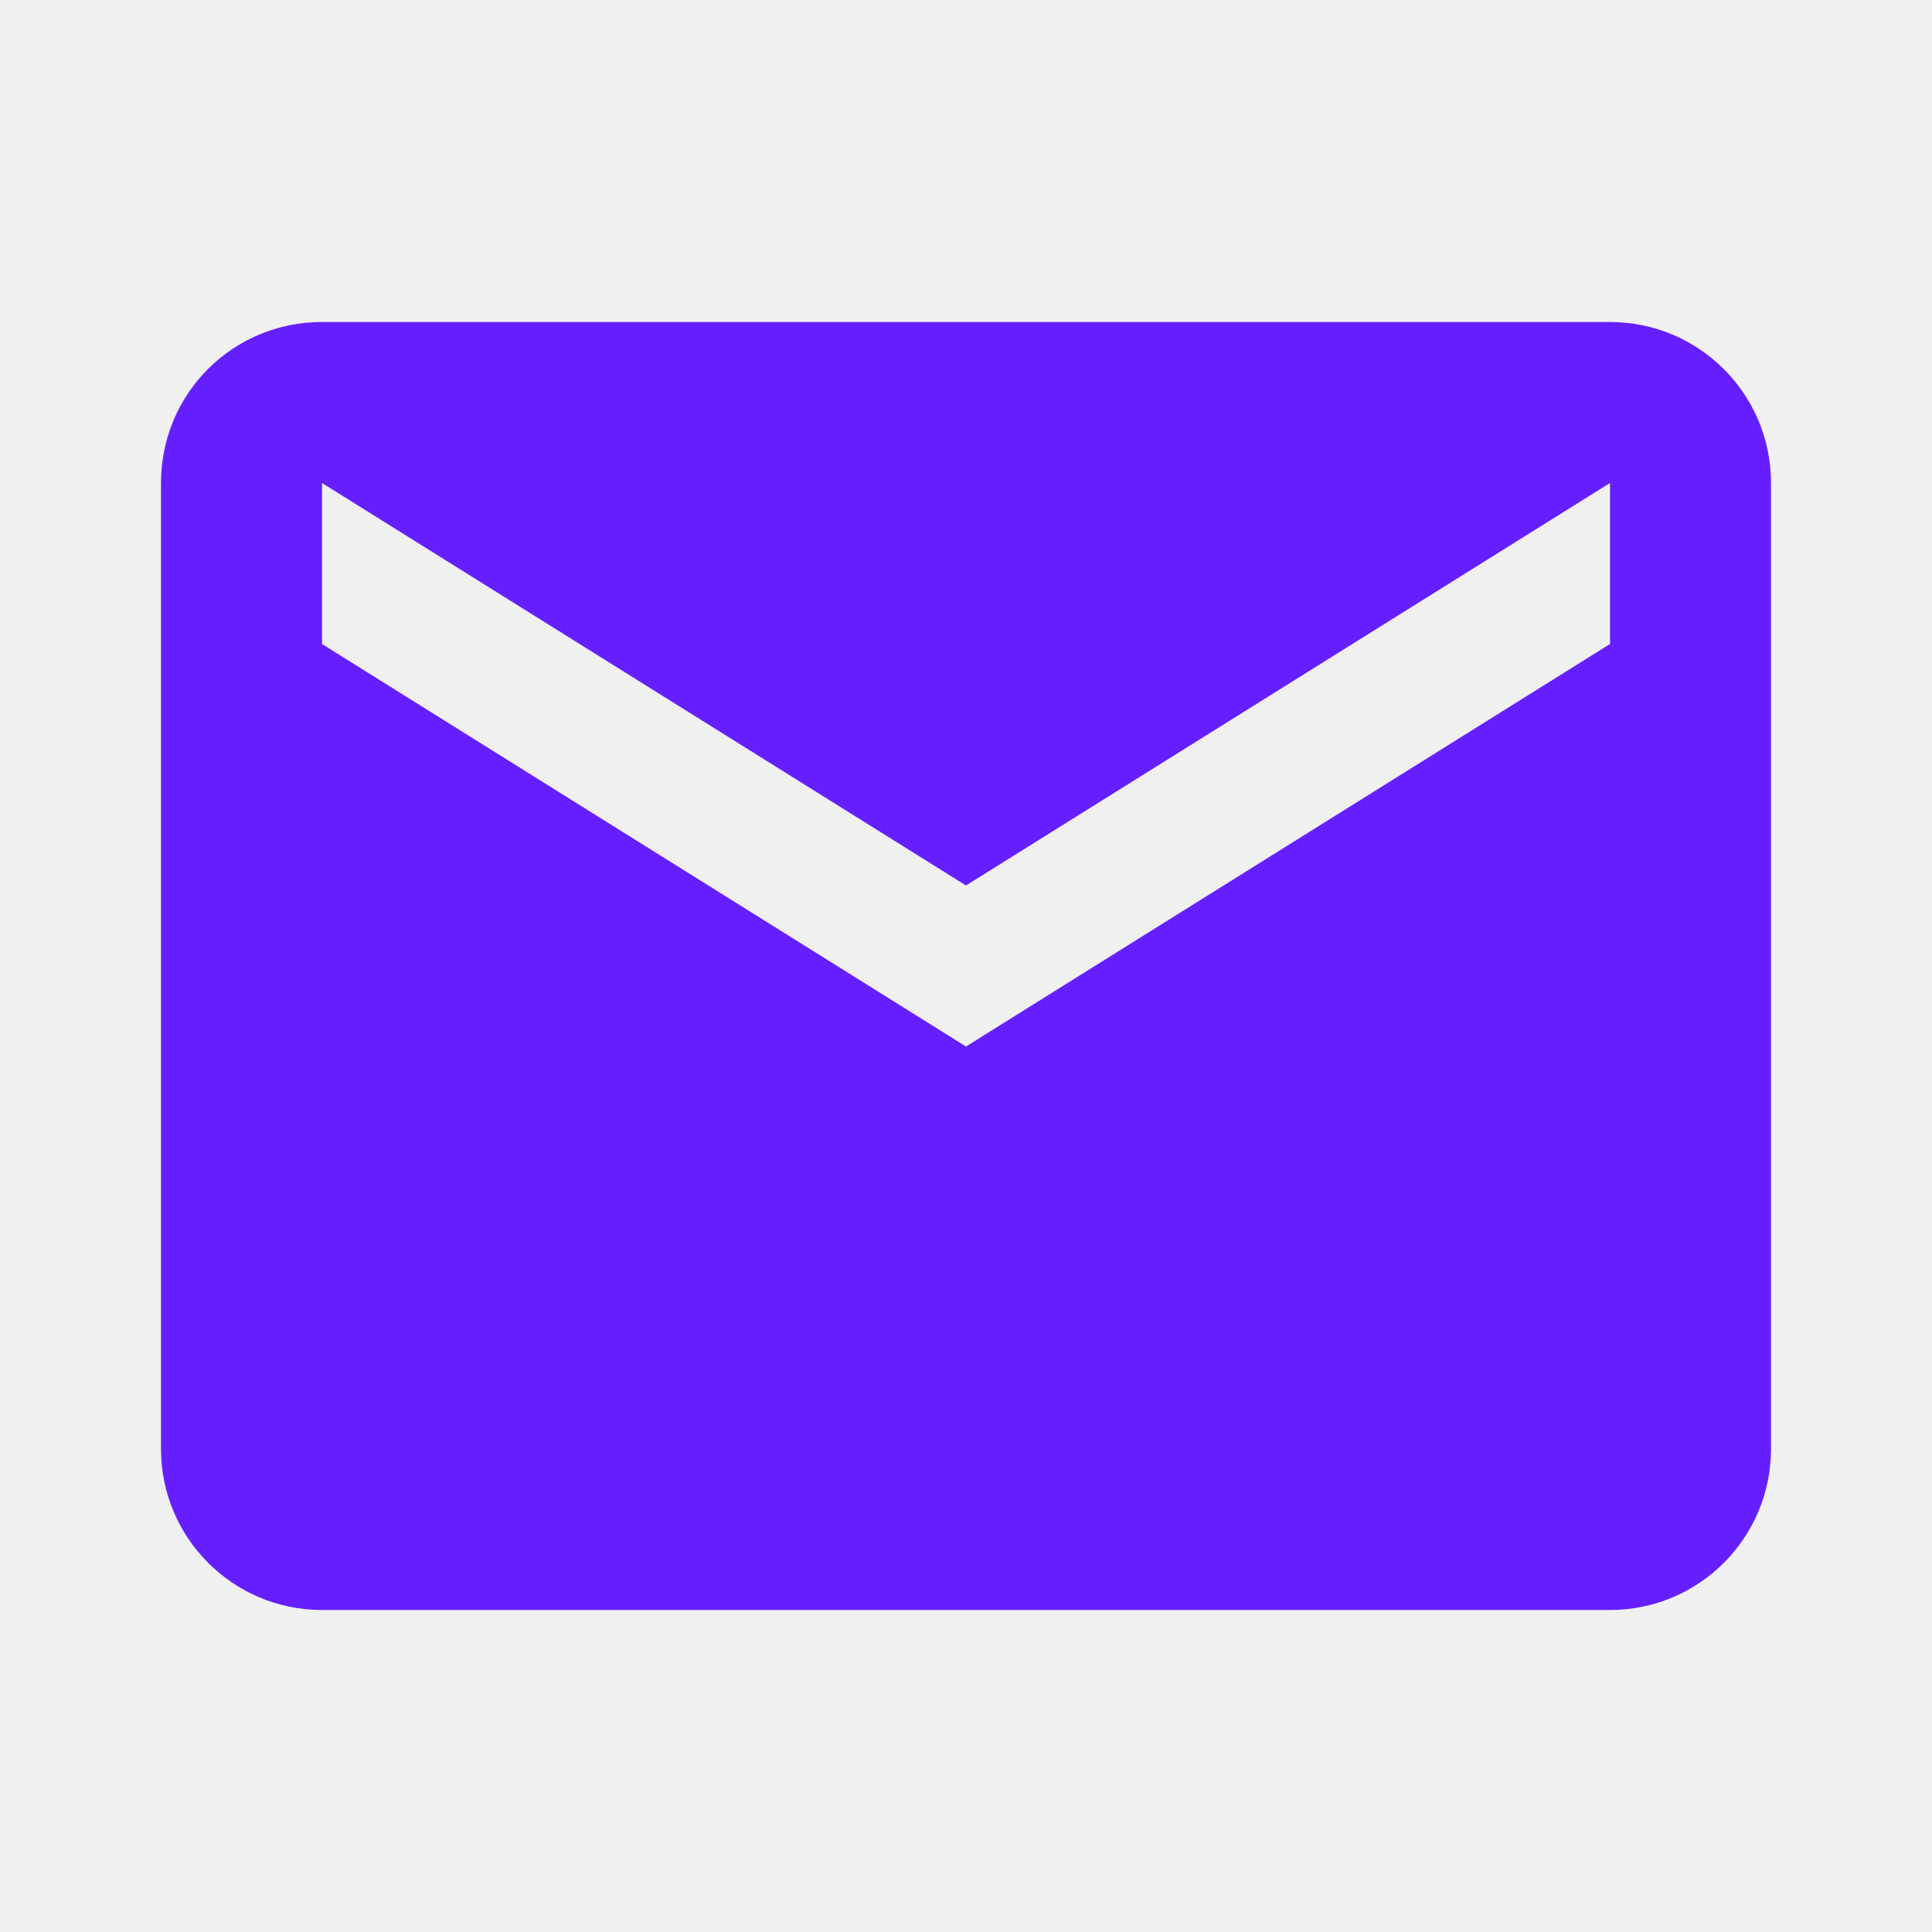
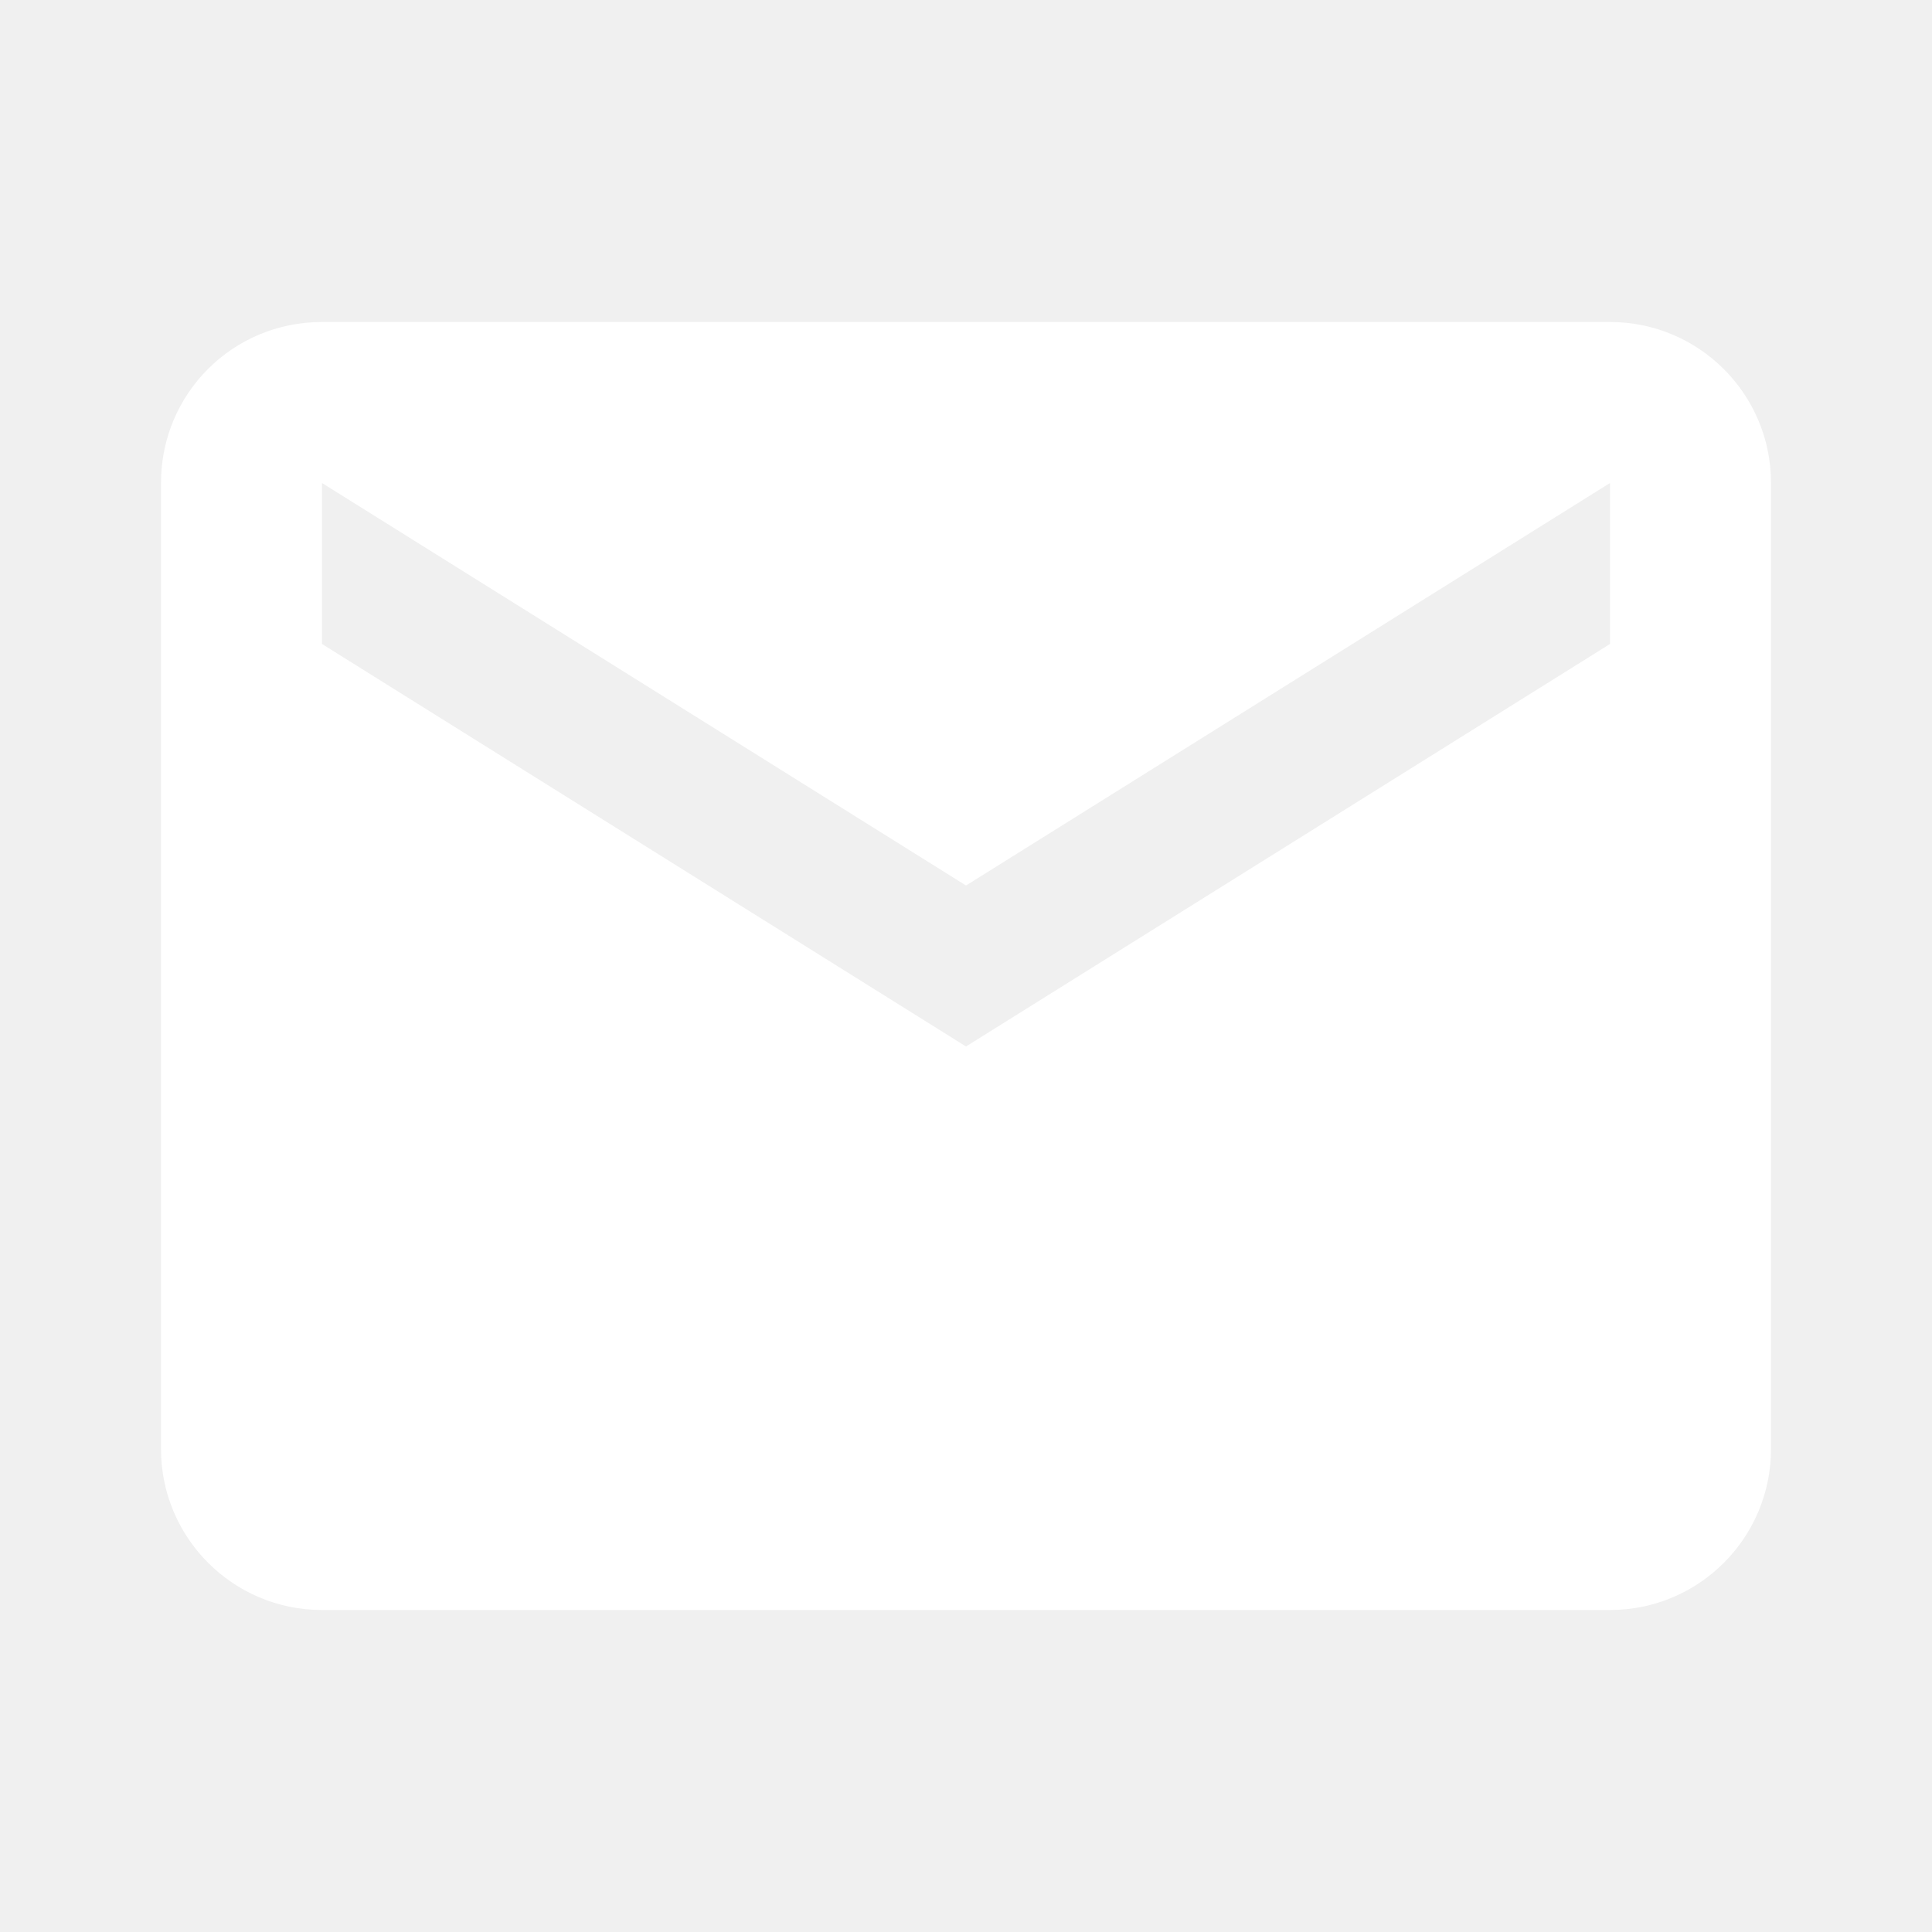
- <svg xmlns="http://www.w3.org/2000/svg" fill="#651fff" height="24" viewBox="0 0 24 24" width="24">
+ <svg xmlns="http://www.w3.org/2000/svg" fill="#fff" height="24" viewBox="0 0 24 24" width="24">
  <path d="m20 8-8 5-8-5v-2l8 5 8-5m0-2h-16c-1.11 0-2 .89-2 2v12a2 2 0 0 0 2 2h16a2 2 0 0 0 2-2v-12c0-1.11-.9-2-2-2z" />
</svg>
